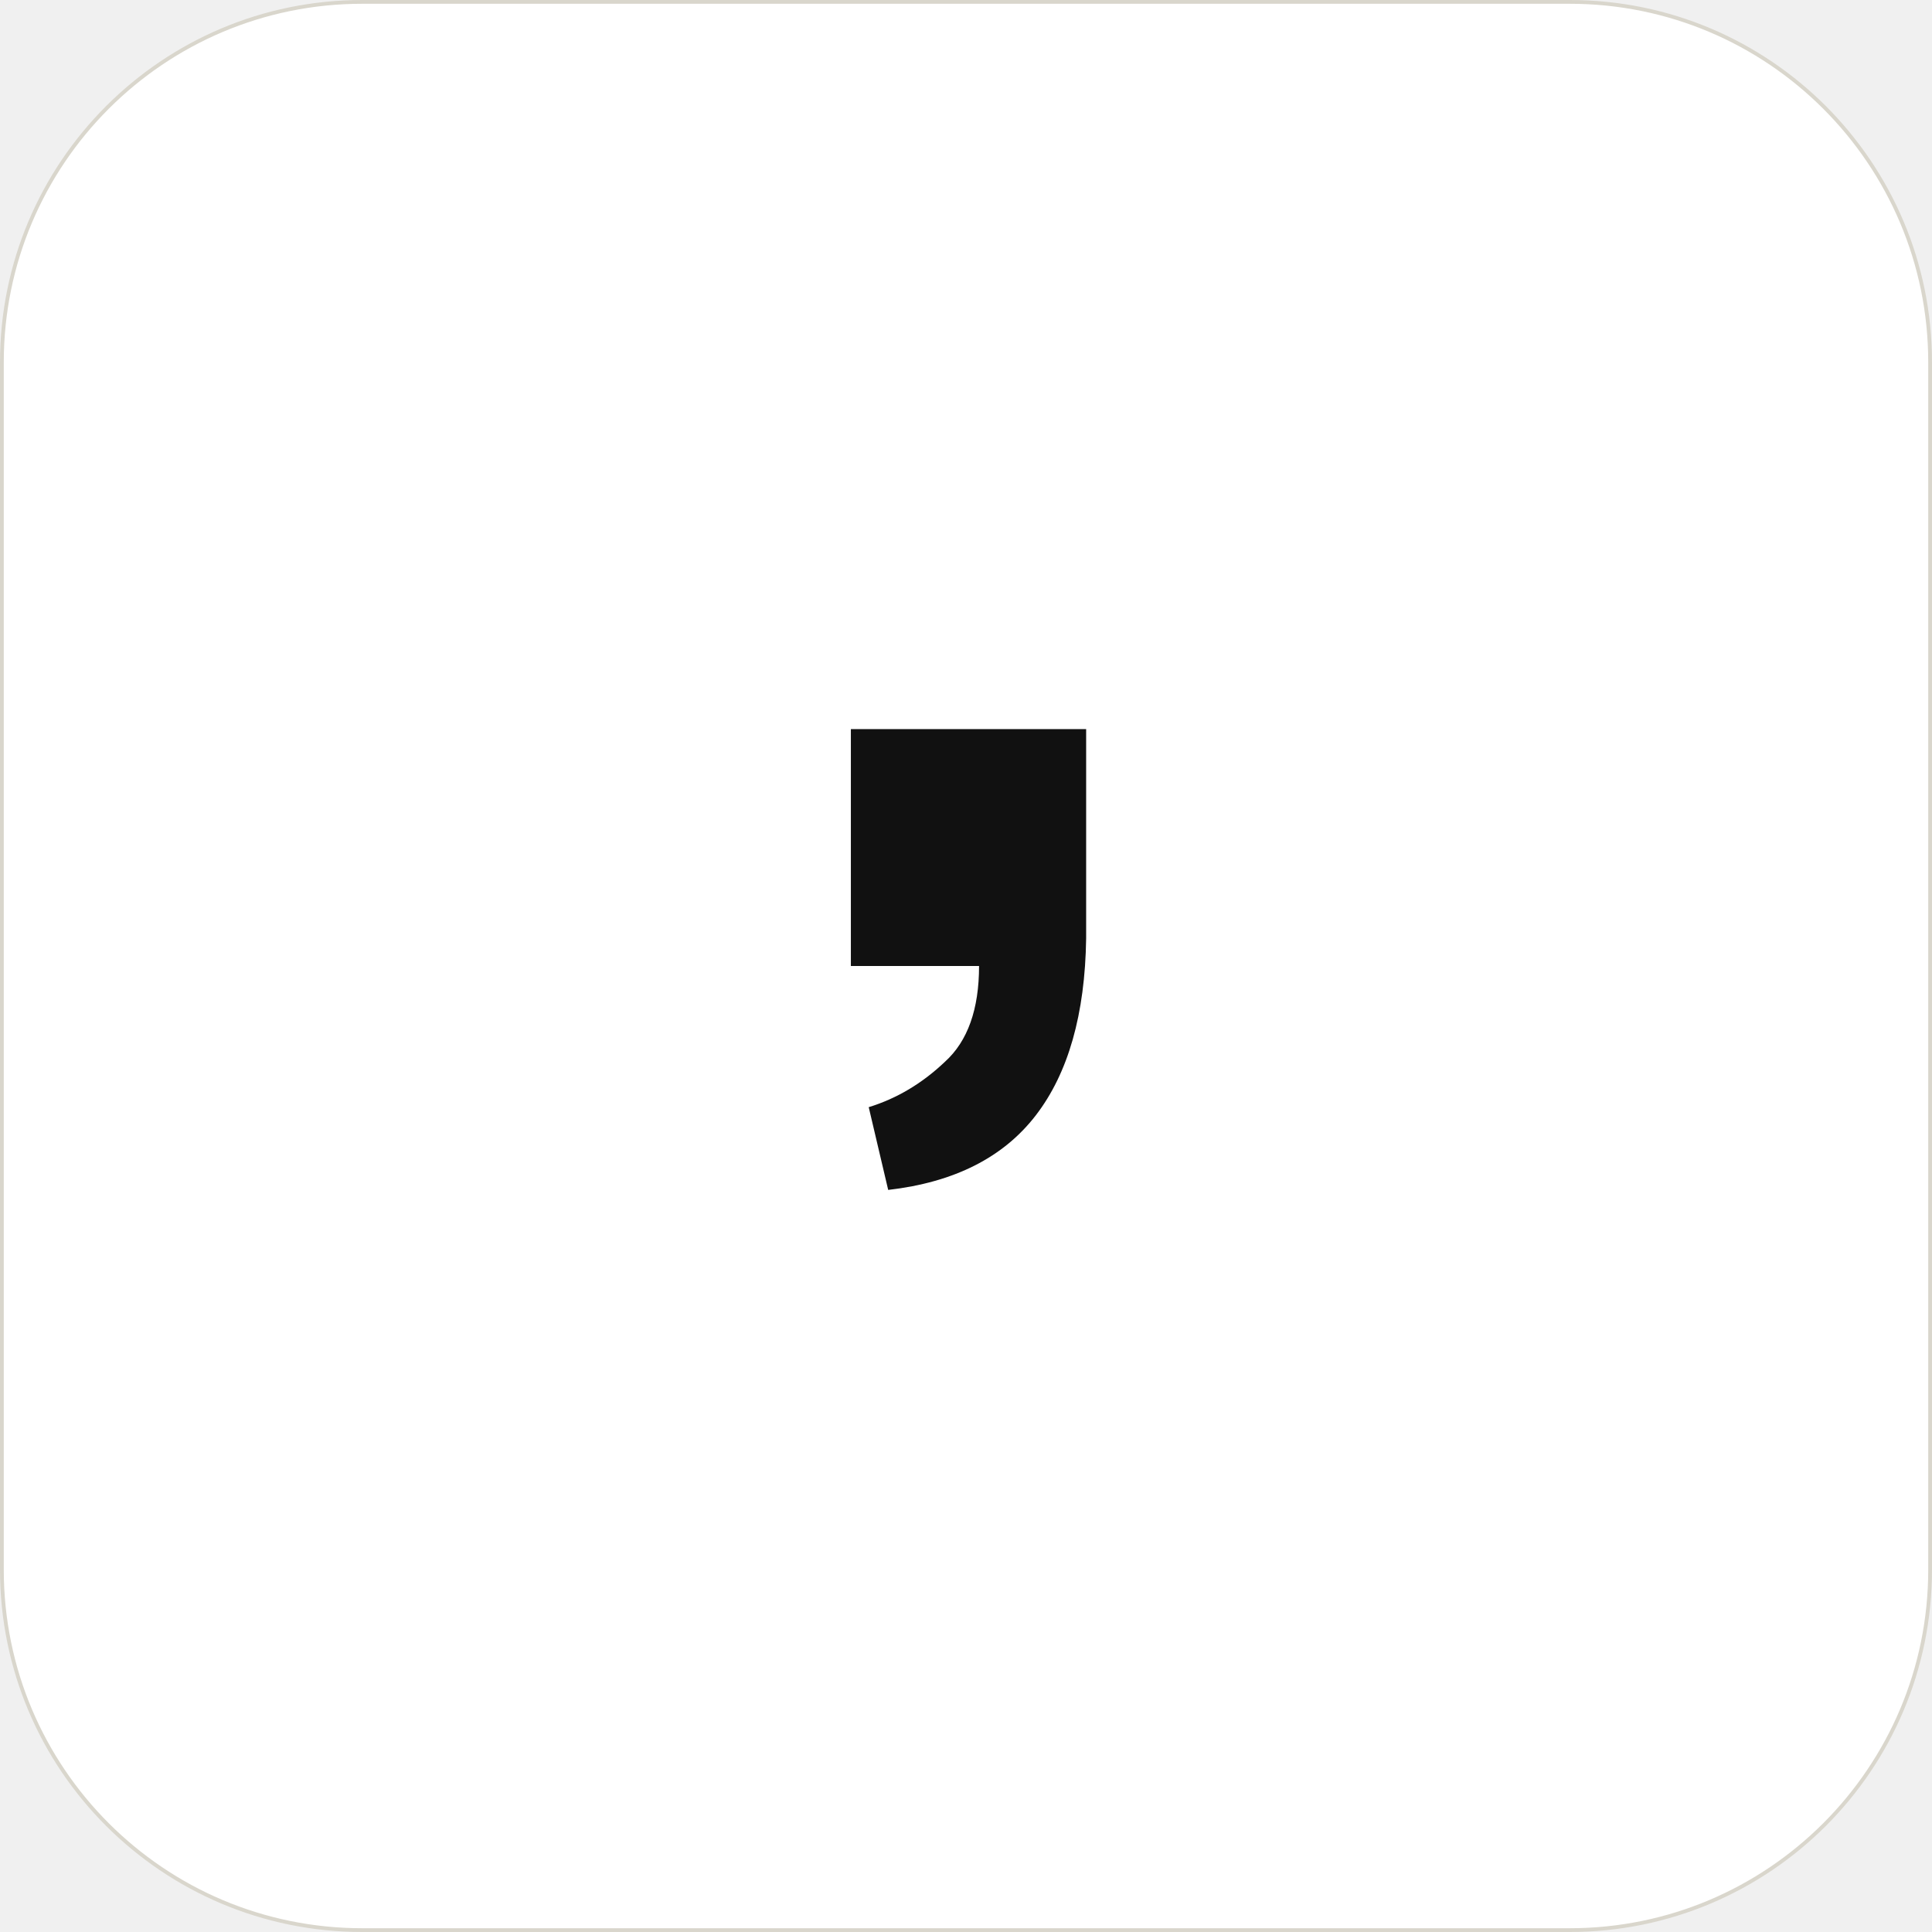
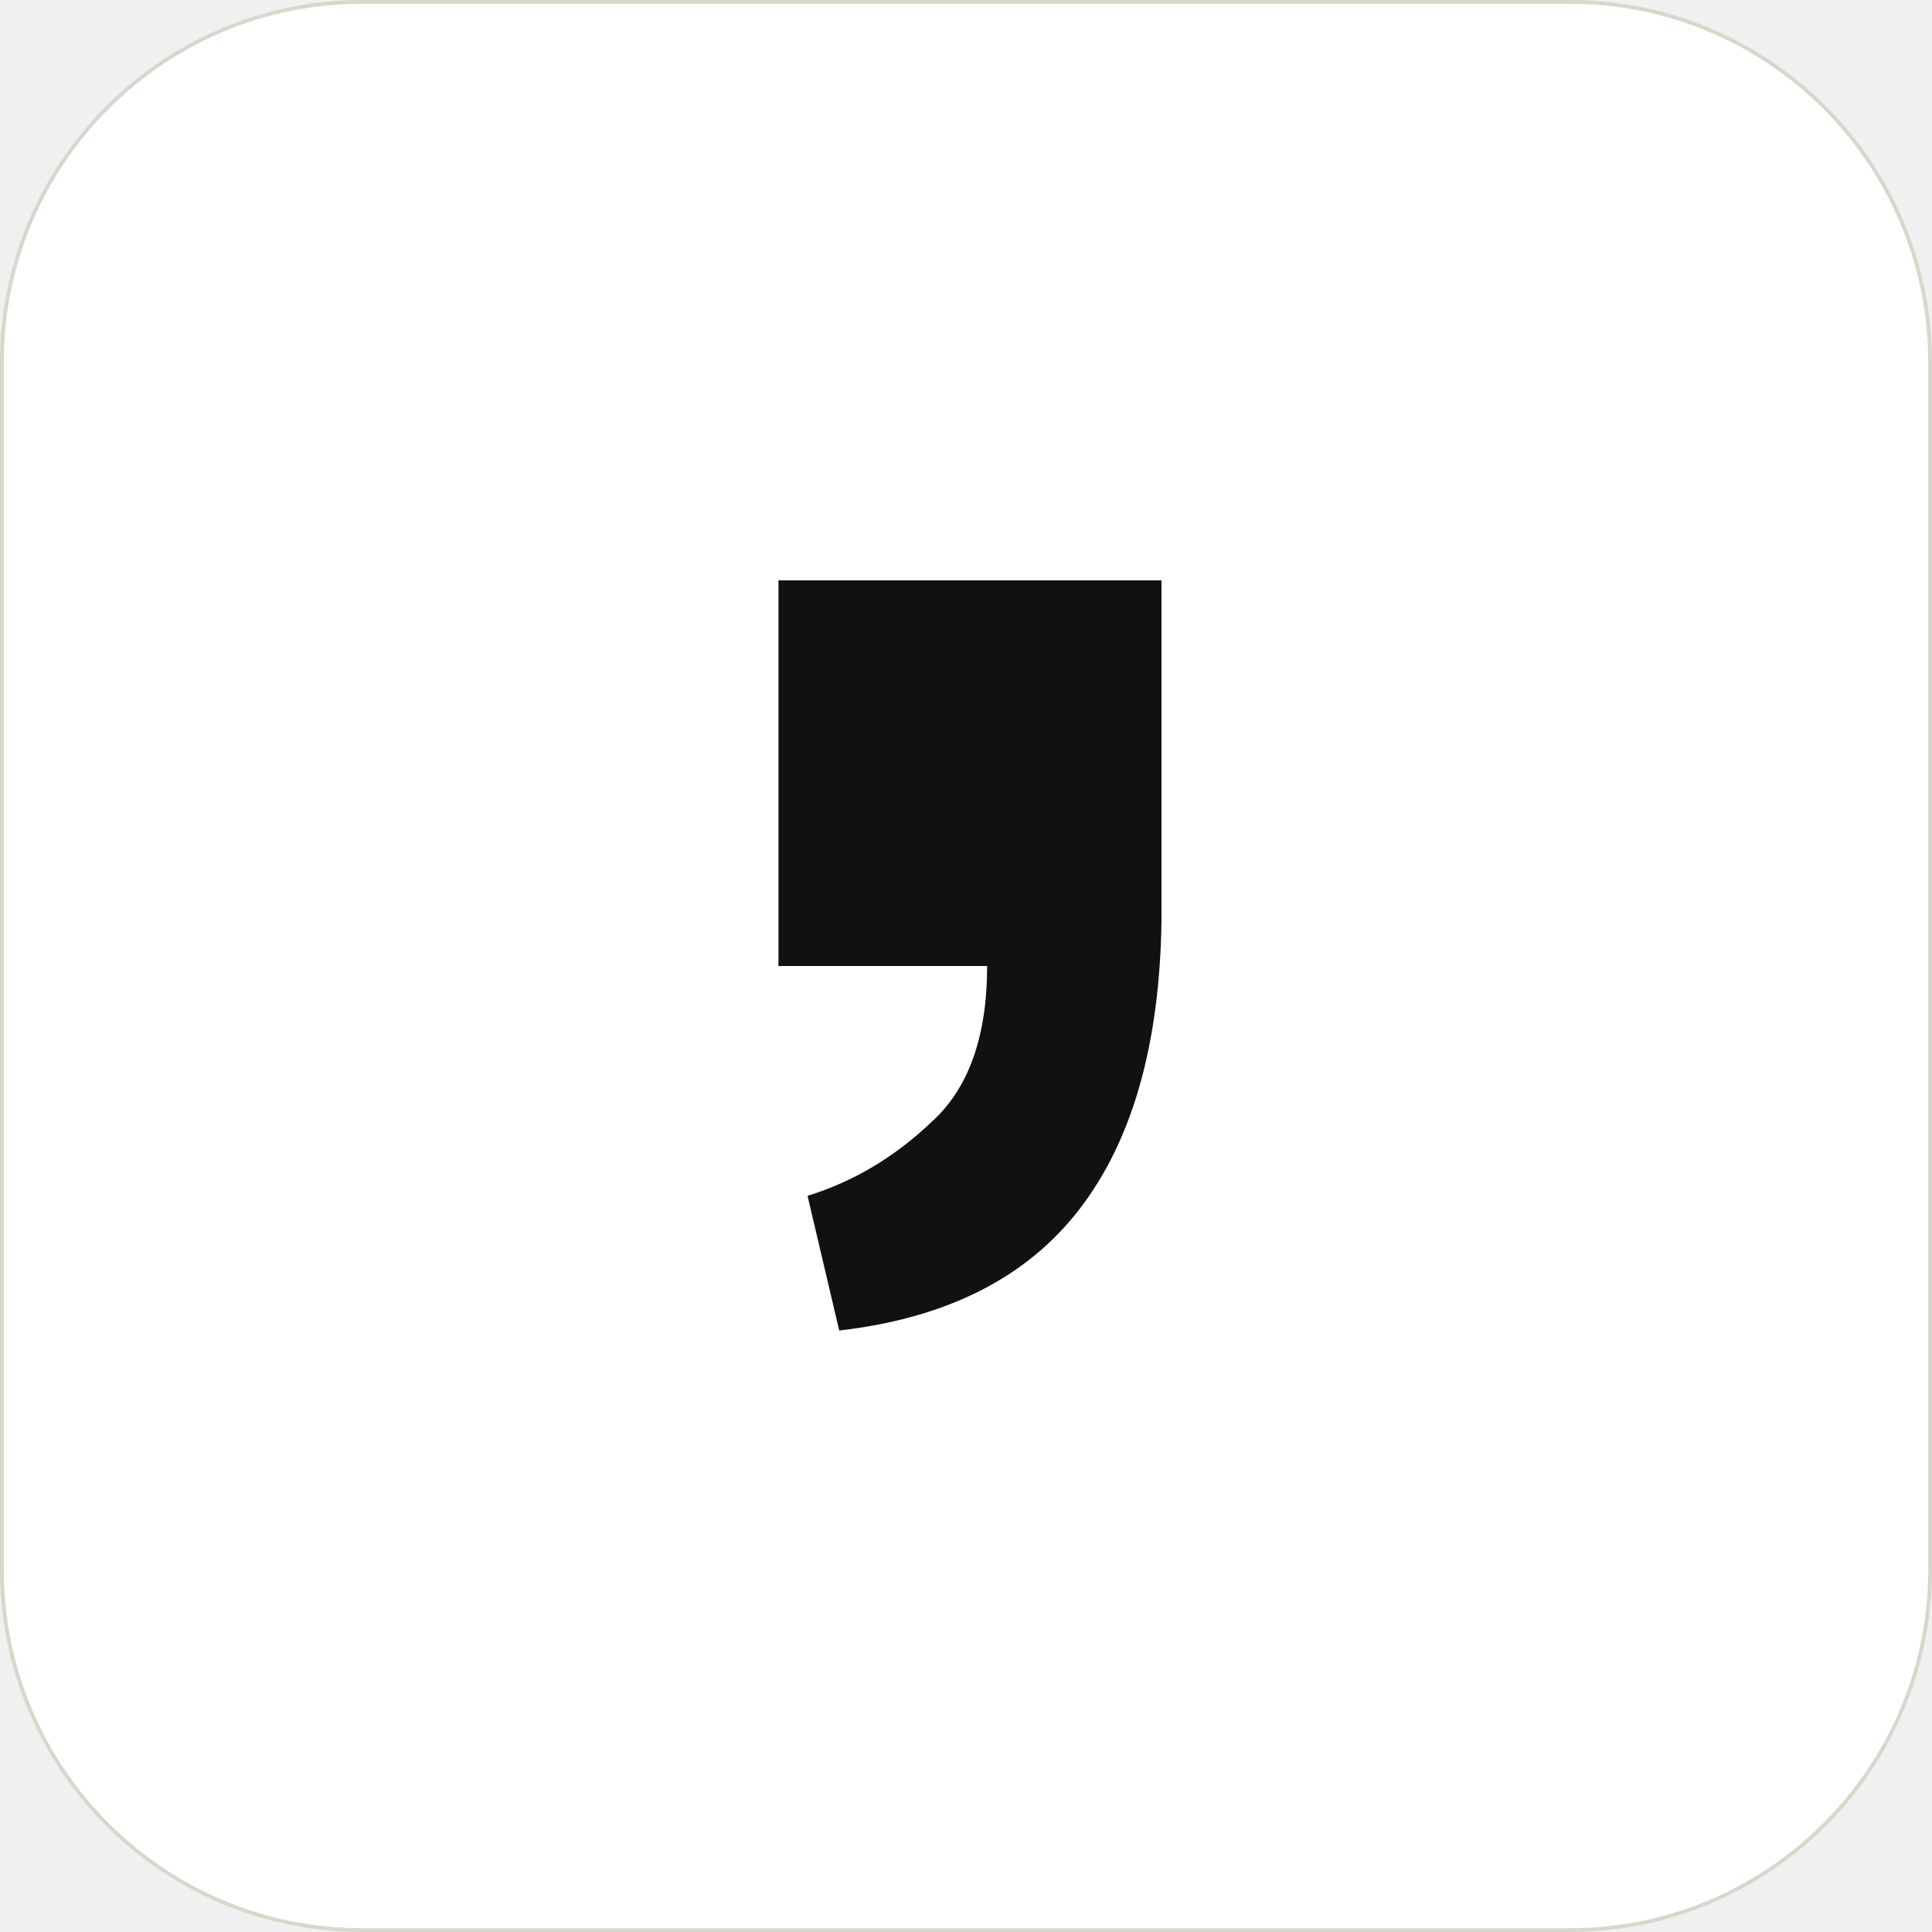
<svg xmlns="http://www.w3.org/2000/svg" width="512" height="512" viewBox="0 0 512 512" fill="none">
  <rect x="0.5" y="0.5" width="511" height="511" rx="95.5" fill="white" />
  <rect x="0.5" y="0.5" width="511" height="511" rx="95.5" stroke="#D9D6CC" />
-   <path d="M235.38 315.34L230.22 293.41C237.673 291.117 244.41 287.103 250.43 281.37C256.45 275.923 259.46 267.467 259.46 256H225.49V193.22H287.84V248.69C287.553 268.757 283.11 284.38 274.51 295.56C265.91 306.74 252.867 313.333 235.38 315.34Z" fill="#111111" />
+   <path d="M222.403 352.6L214.003 316.9C226.136 313.167 237.103 306.633 246.903 297.3C256.703 288.433 261.603 274.667 261.603 256H206.303V153.8H307.803V244.1C307.336 276.767 300.103 302.2 286.103 320.4C272.103 338.6 250.87 349.333 222.403 352.6Z" fill="#111111" />
</svg>
